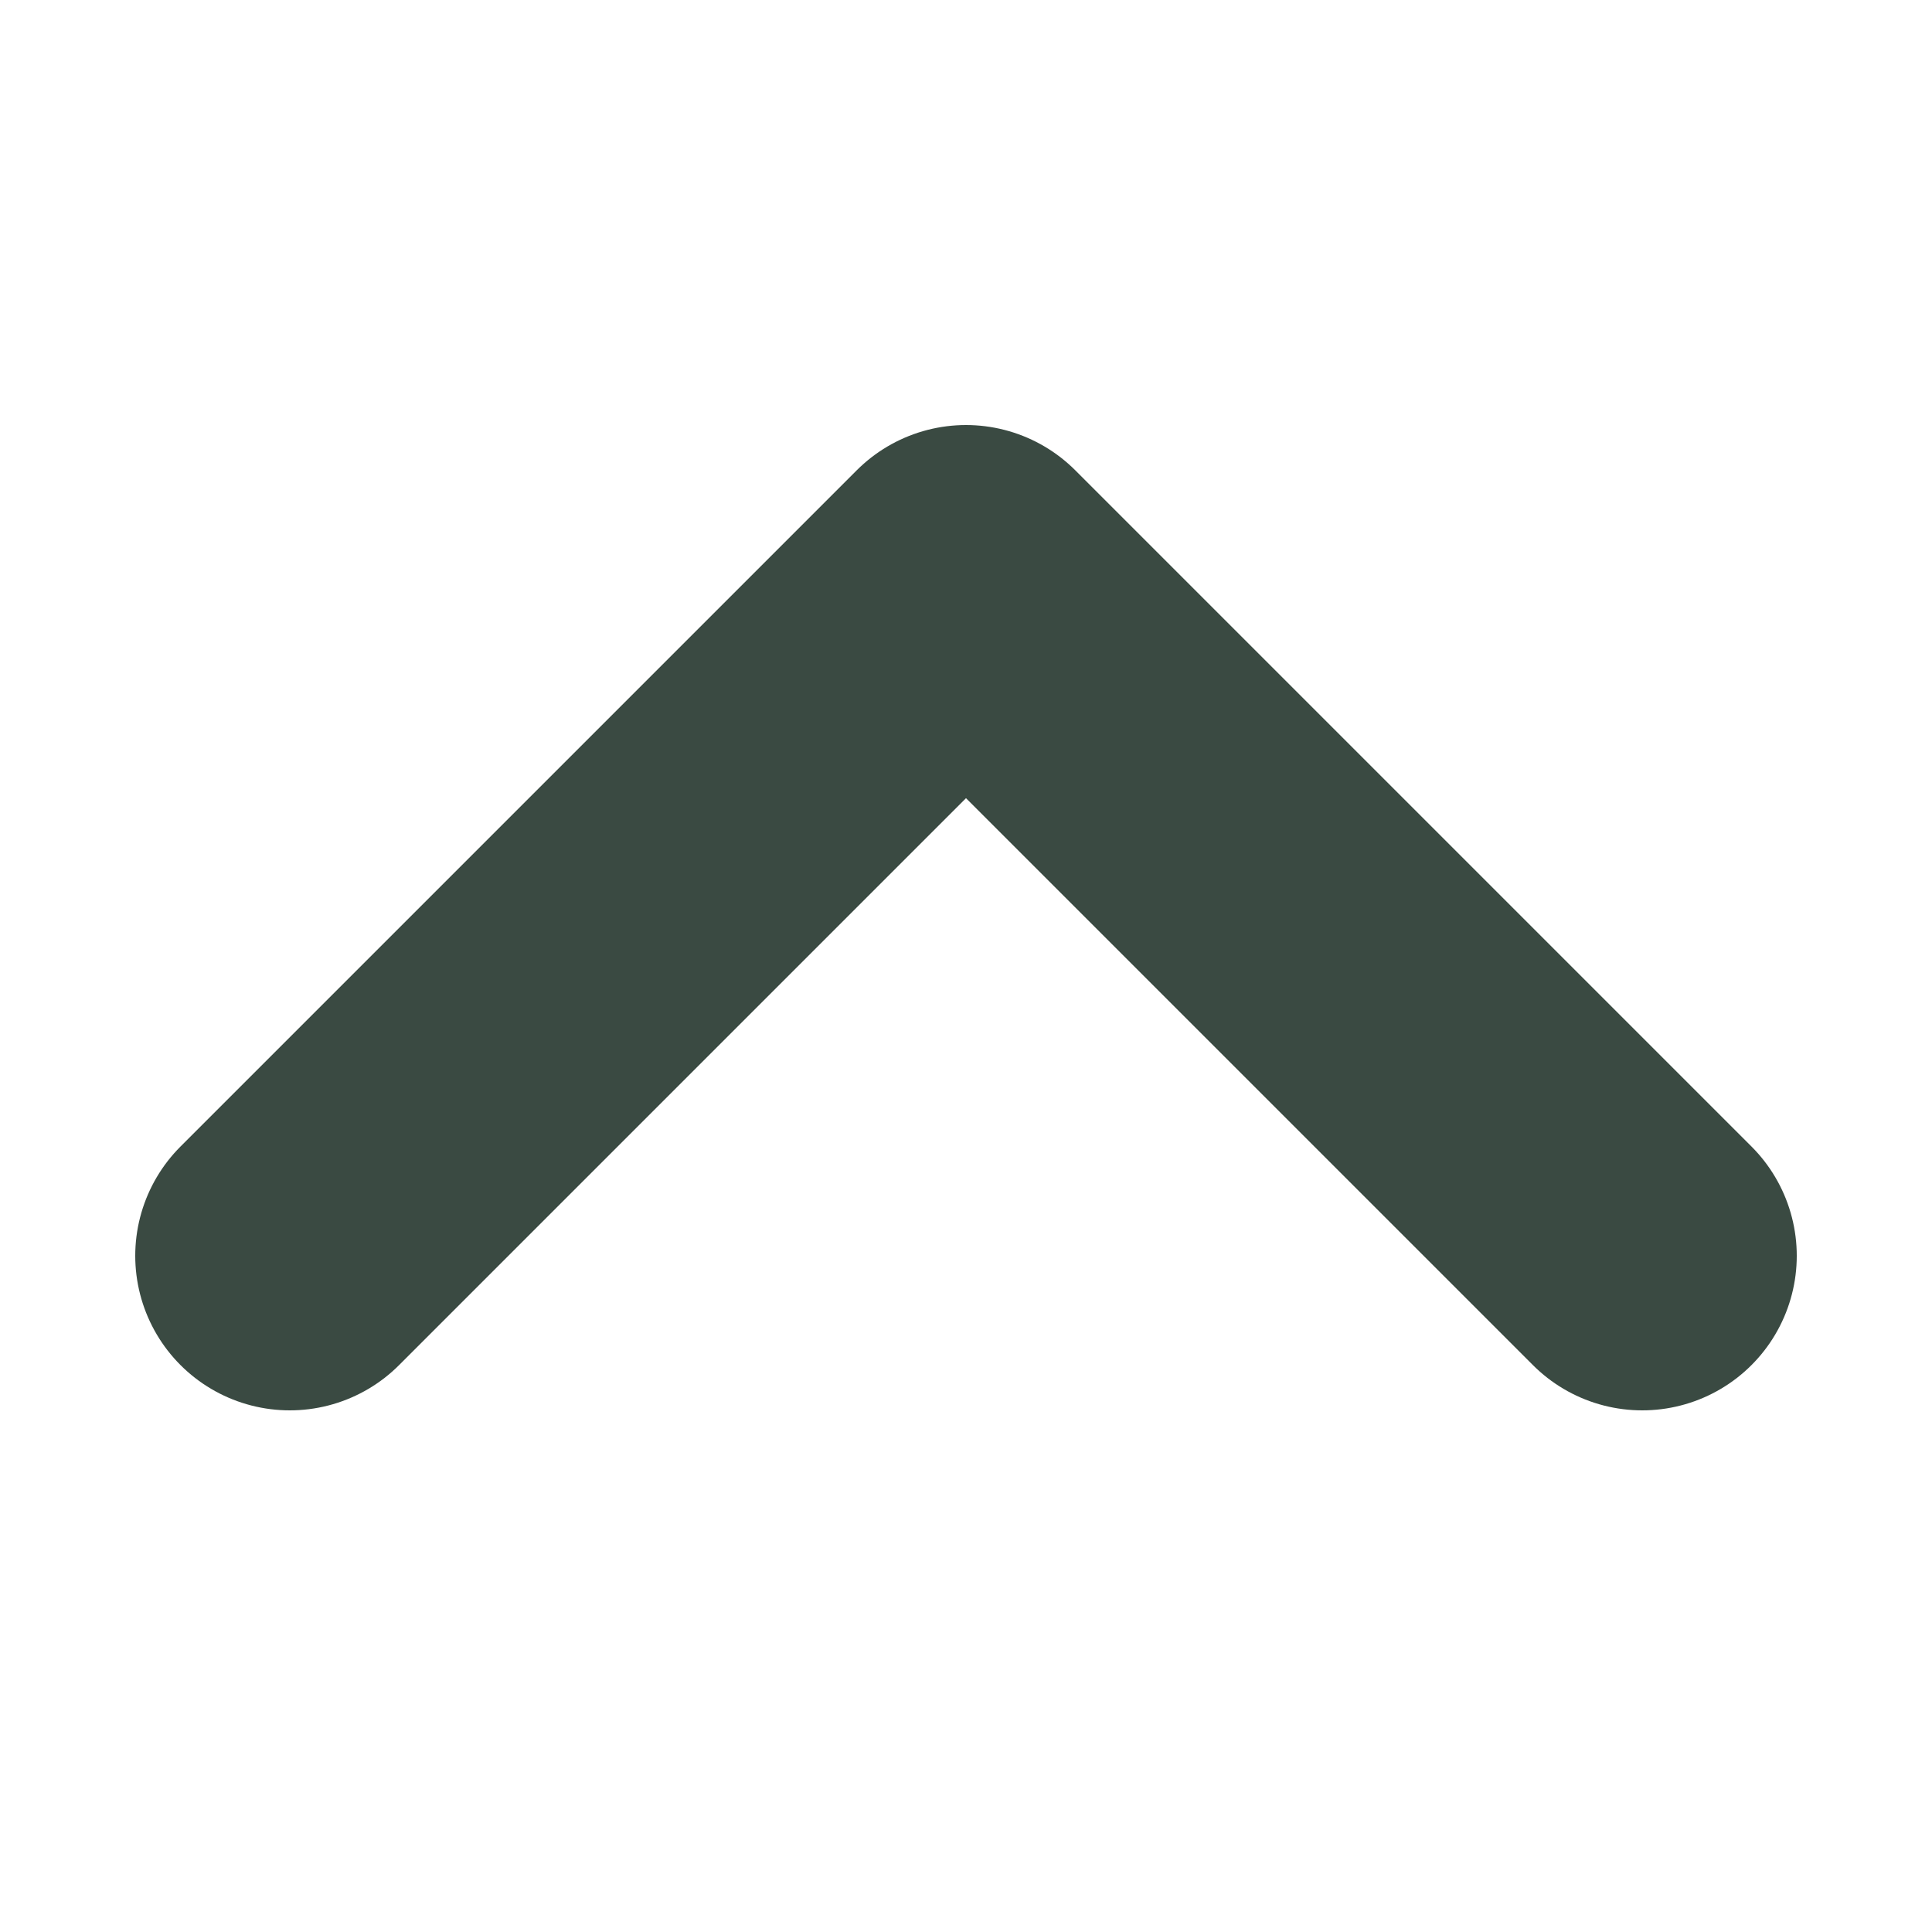
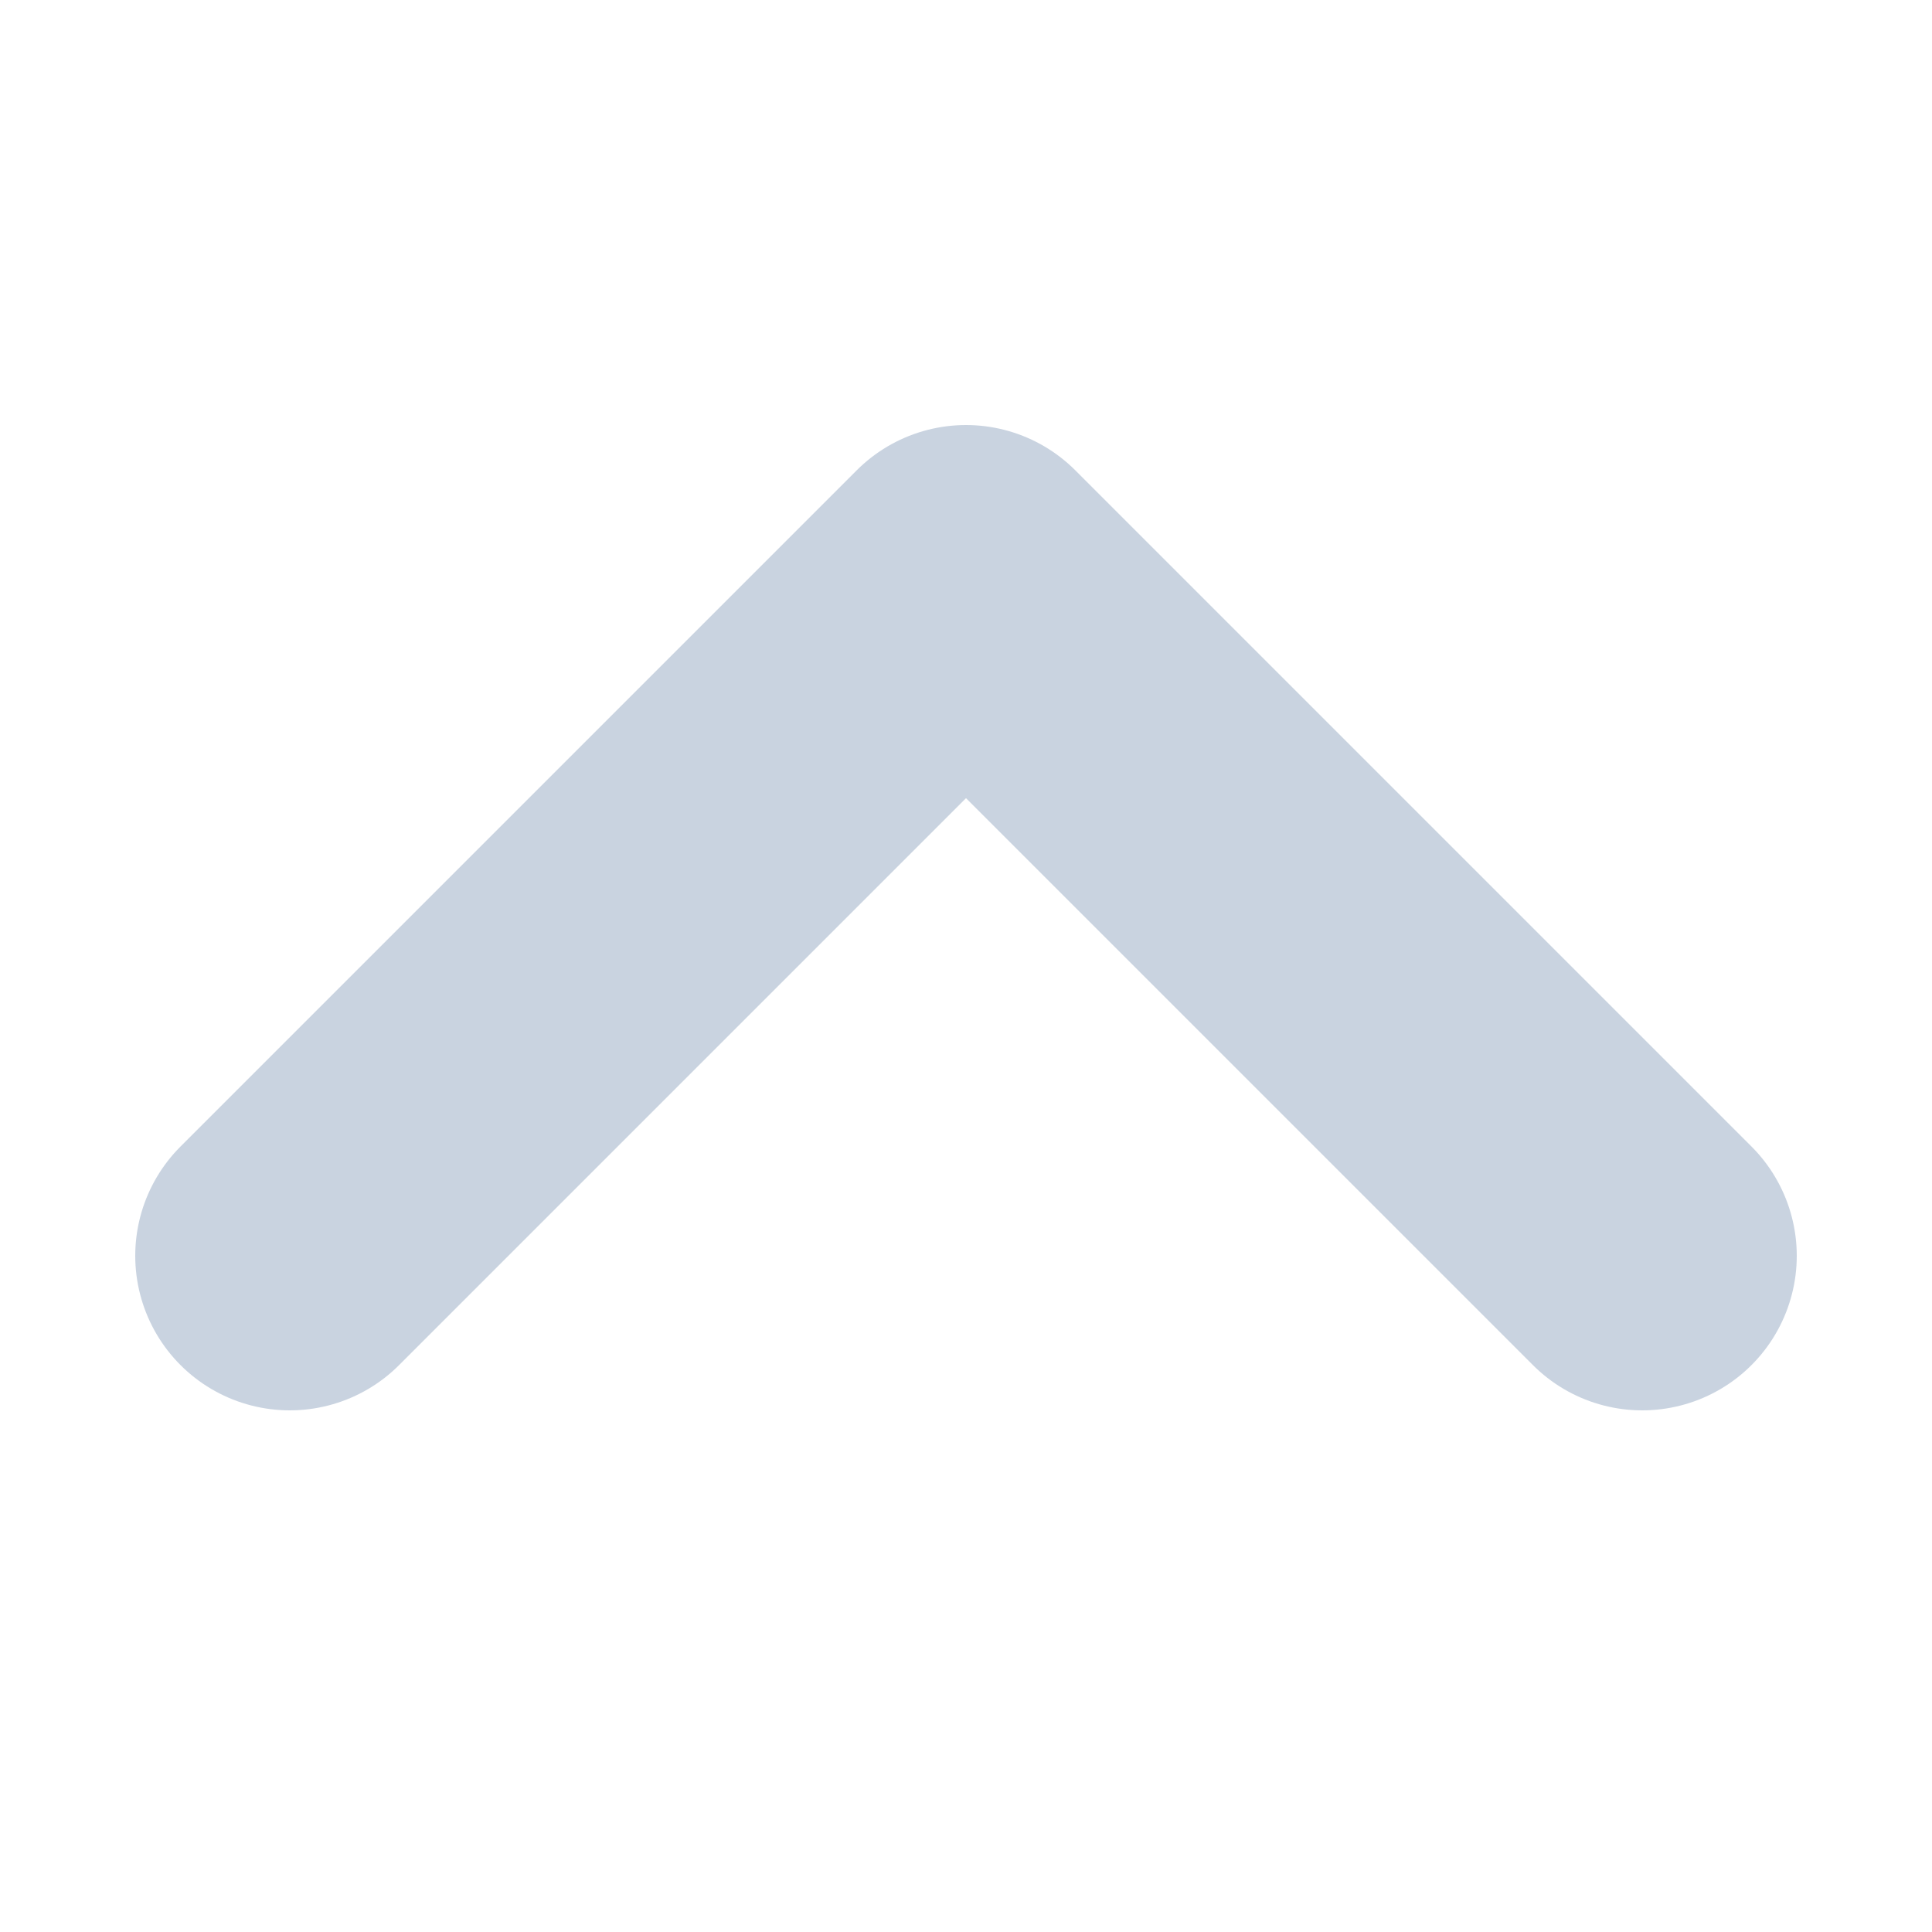
<svg xmlns="http://www.w3.org/2000/svg" width="10" height="10" viewBox="0 0 10 10">
-   <path d="M1.5 6.5 5 3l3.5 3.5" fill="none" stroke="#3A4A42" stroke-width="1.6" stroke-linecap="round" stroke-linejoin="round" />
+   <path d="M1.5 6.5 5 3l3.5 3.5" fill="none" stroke="#C9D3E0" stroke-width="1.6" stroke-linecap="round" stroke-linejoin="round" />
</svg>
